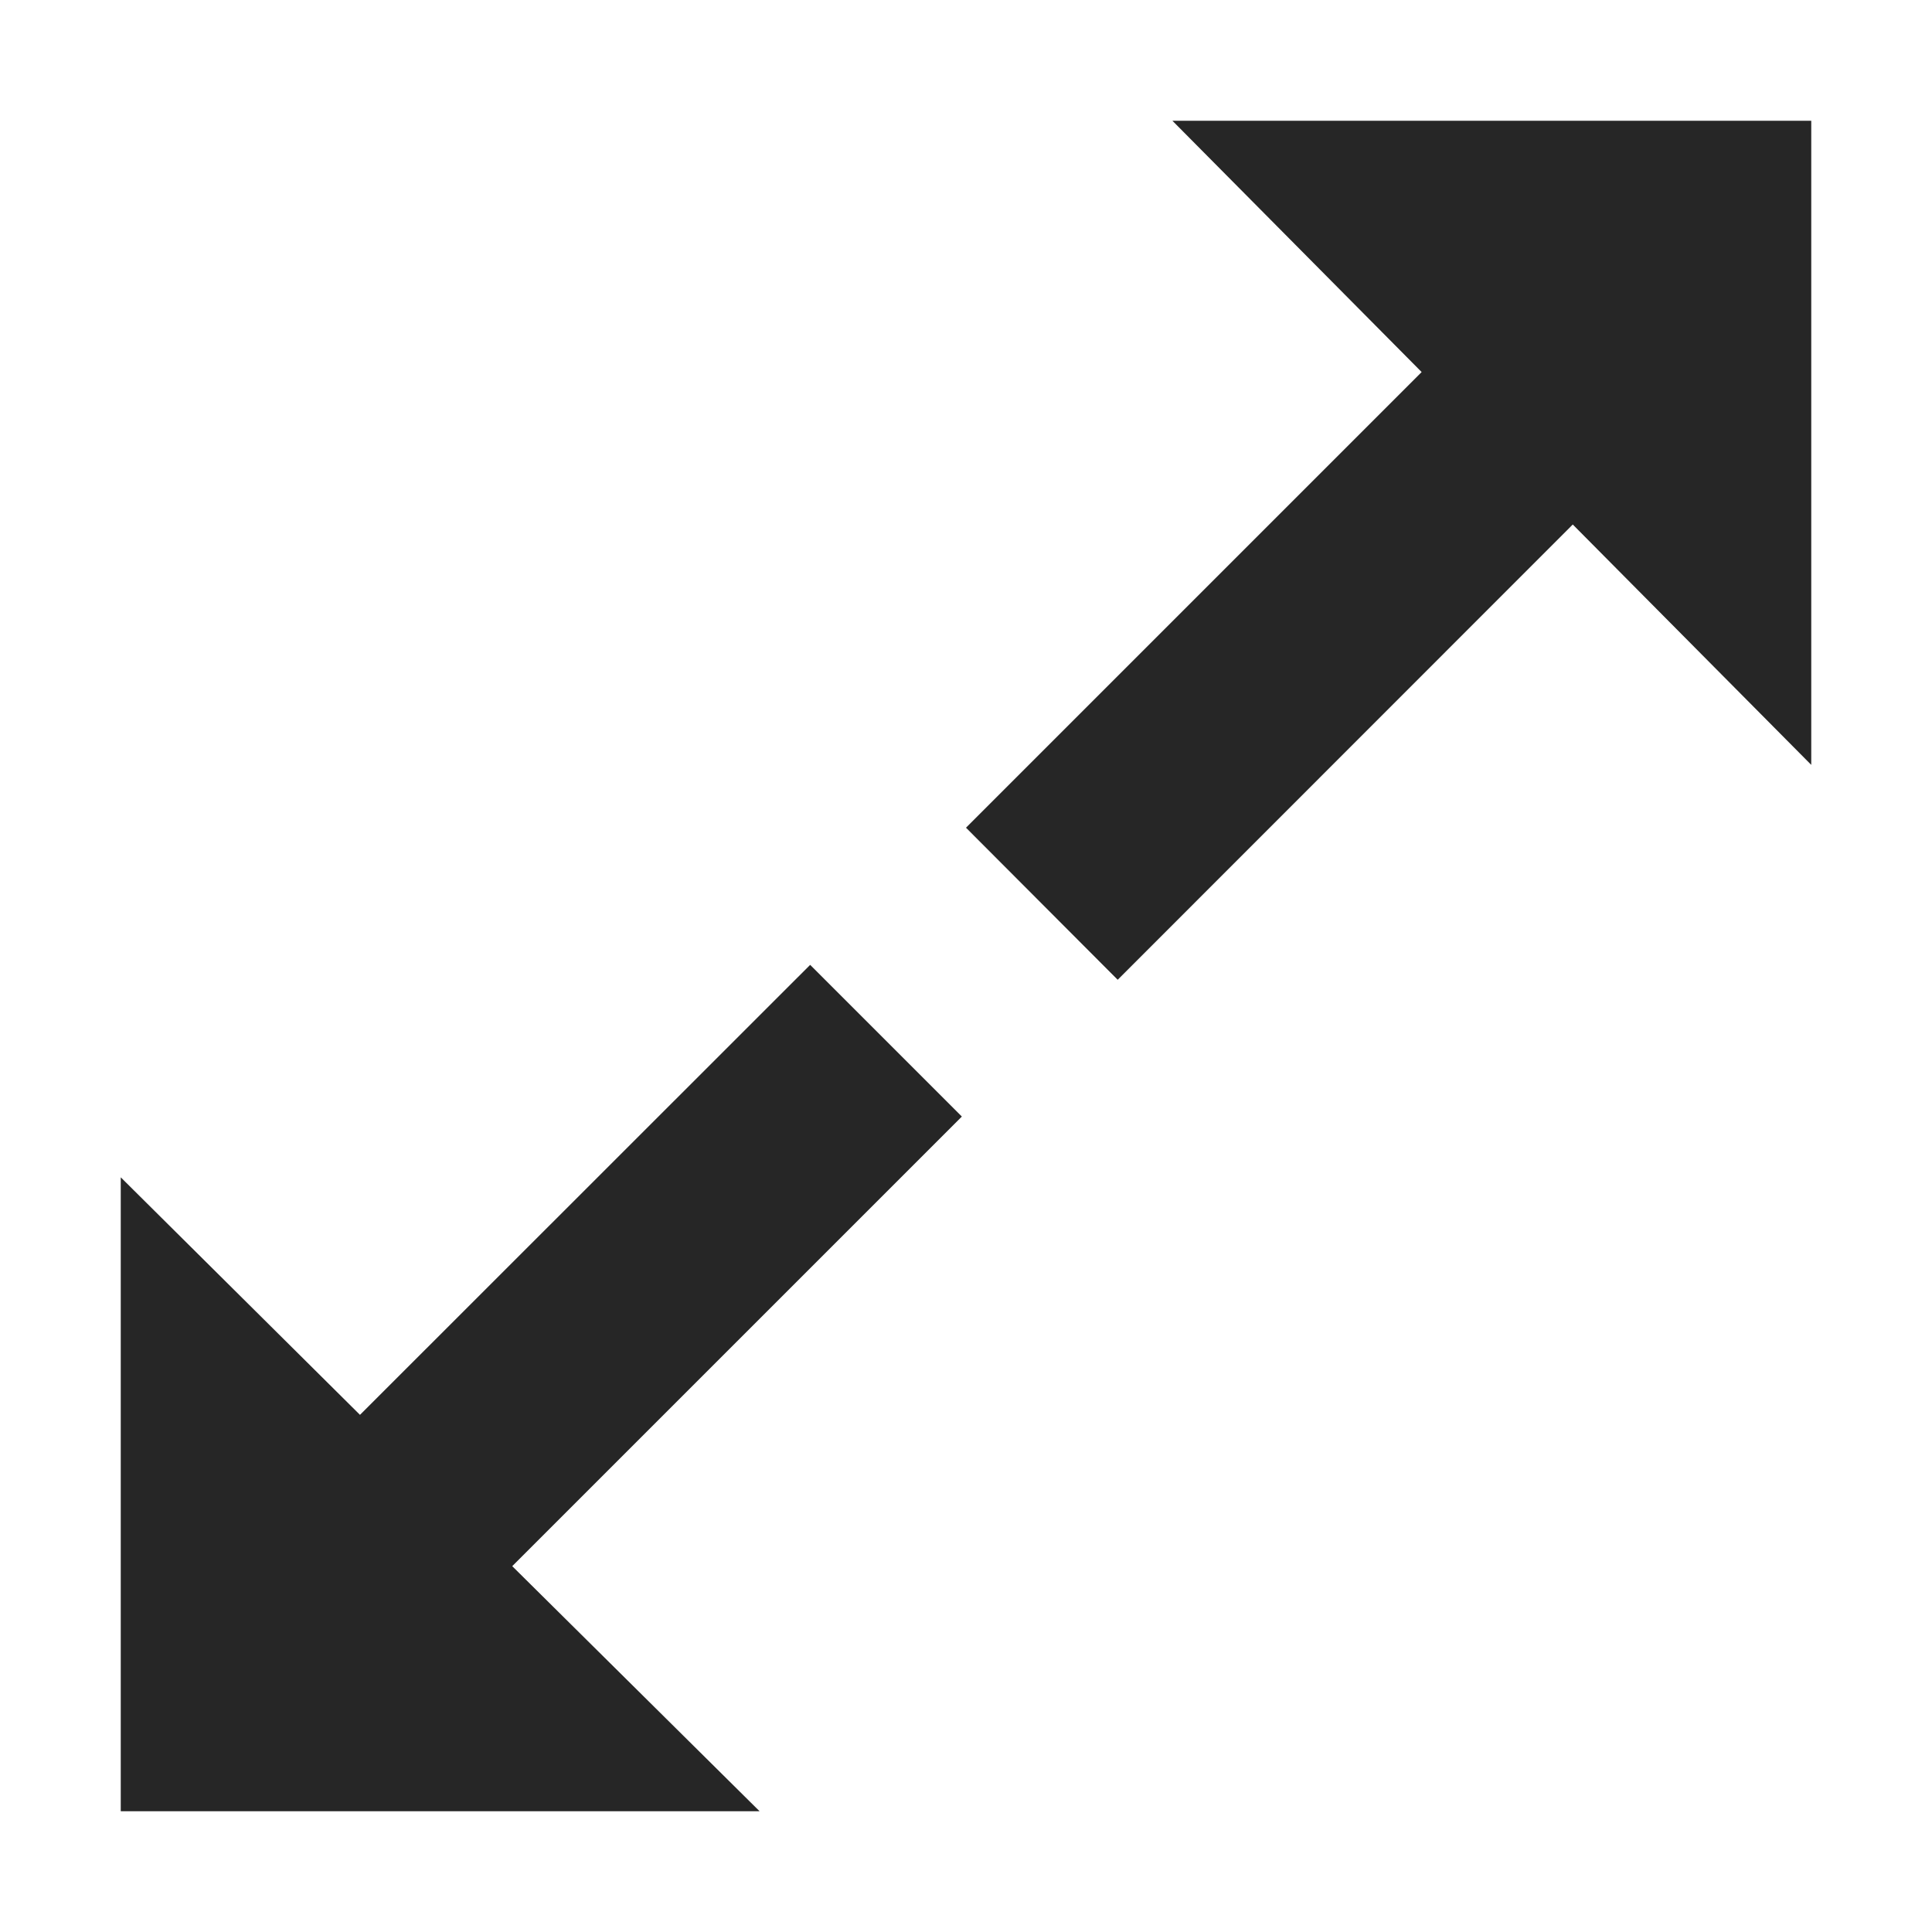
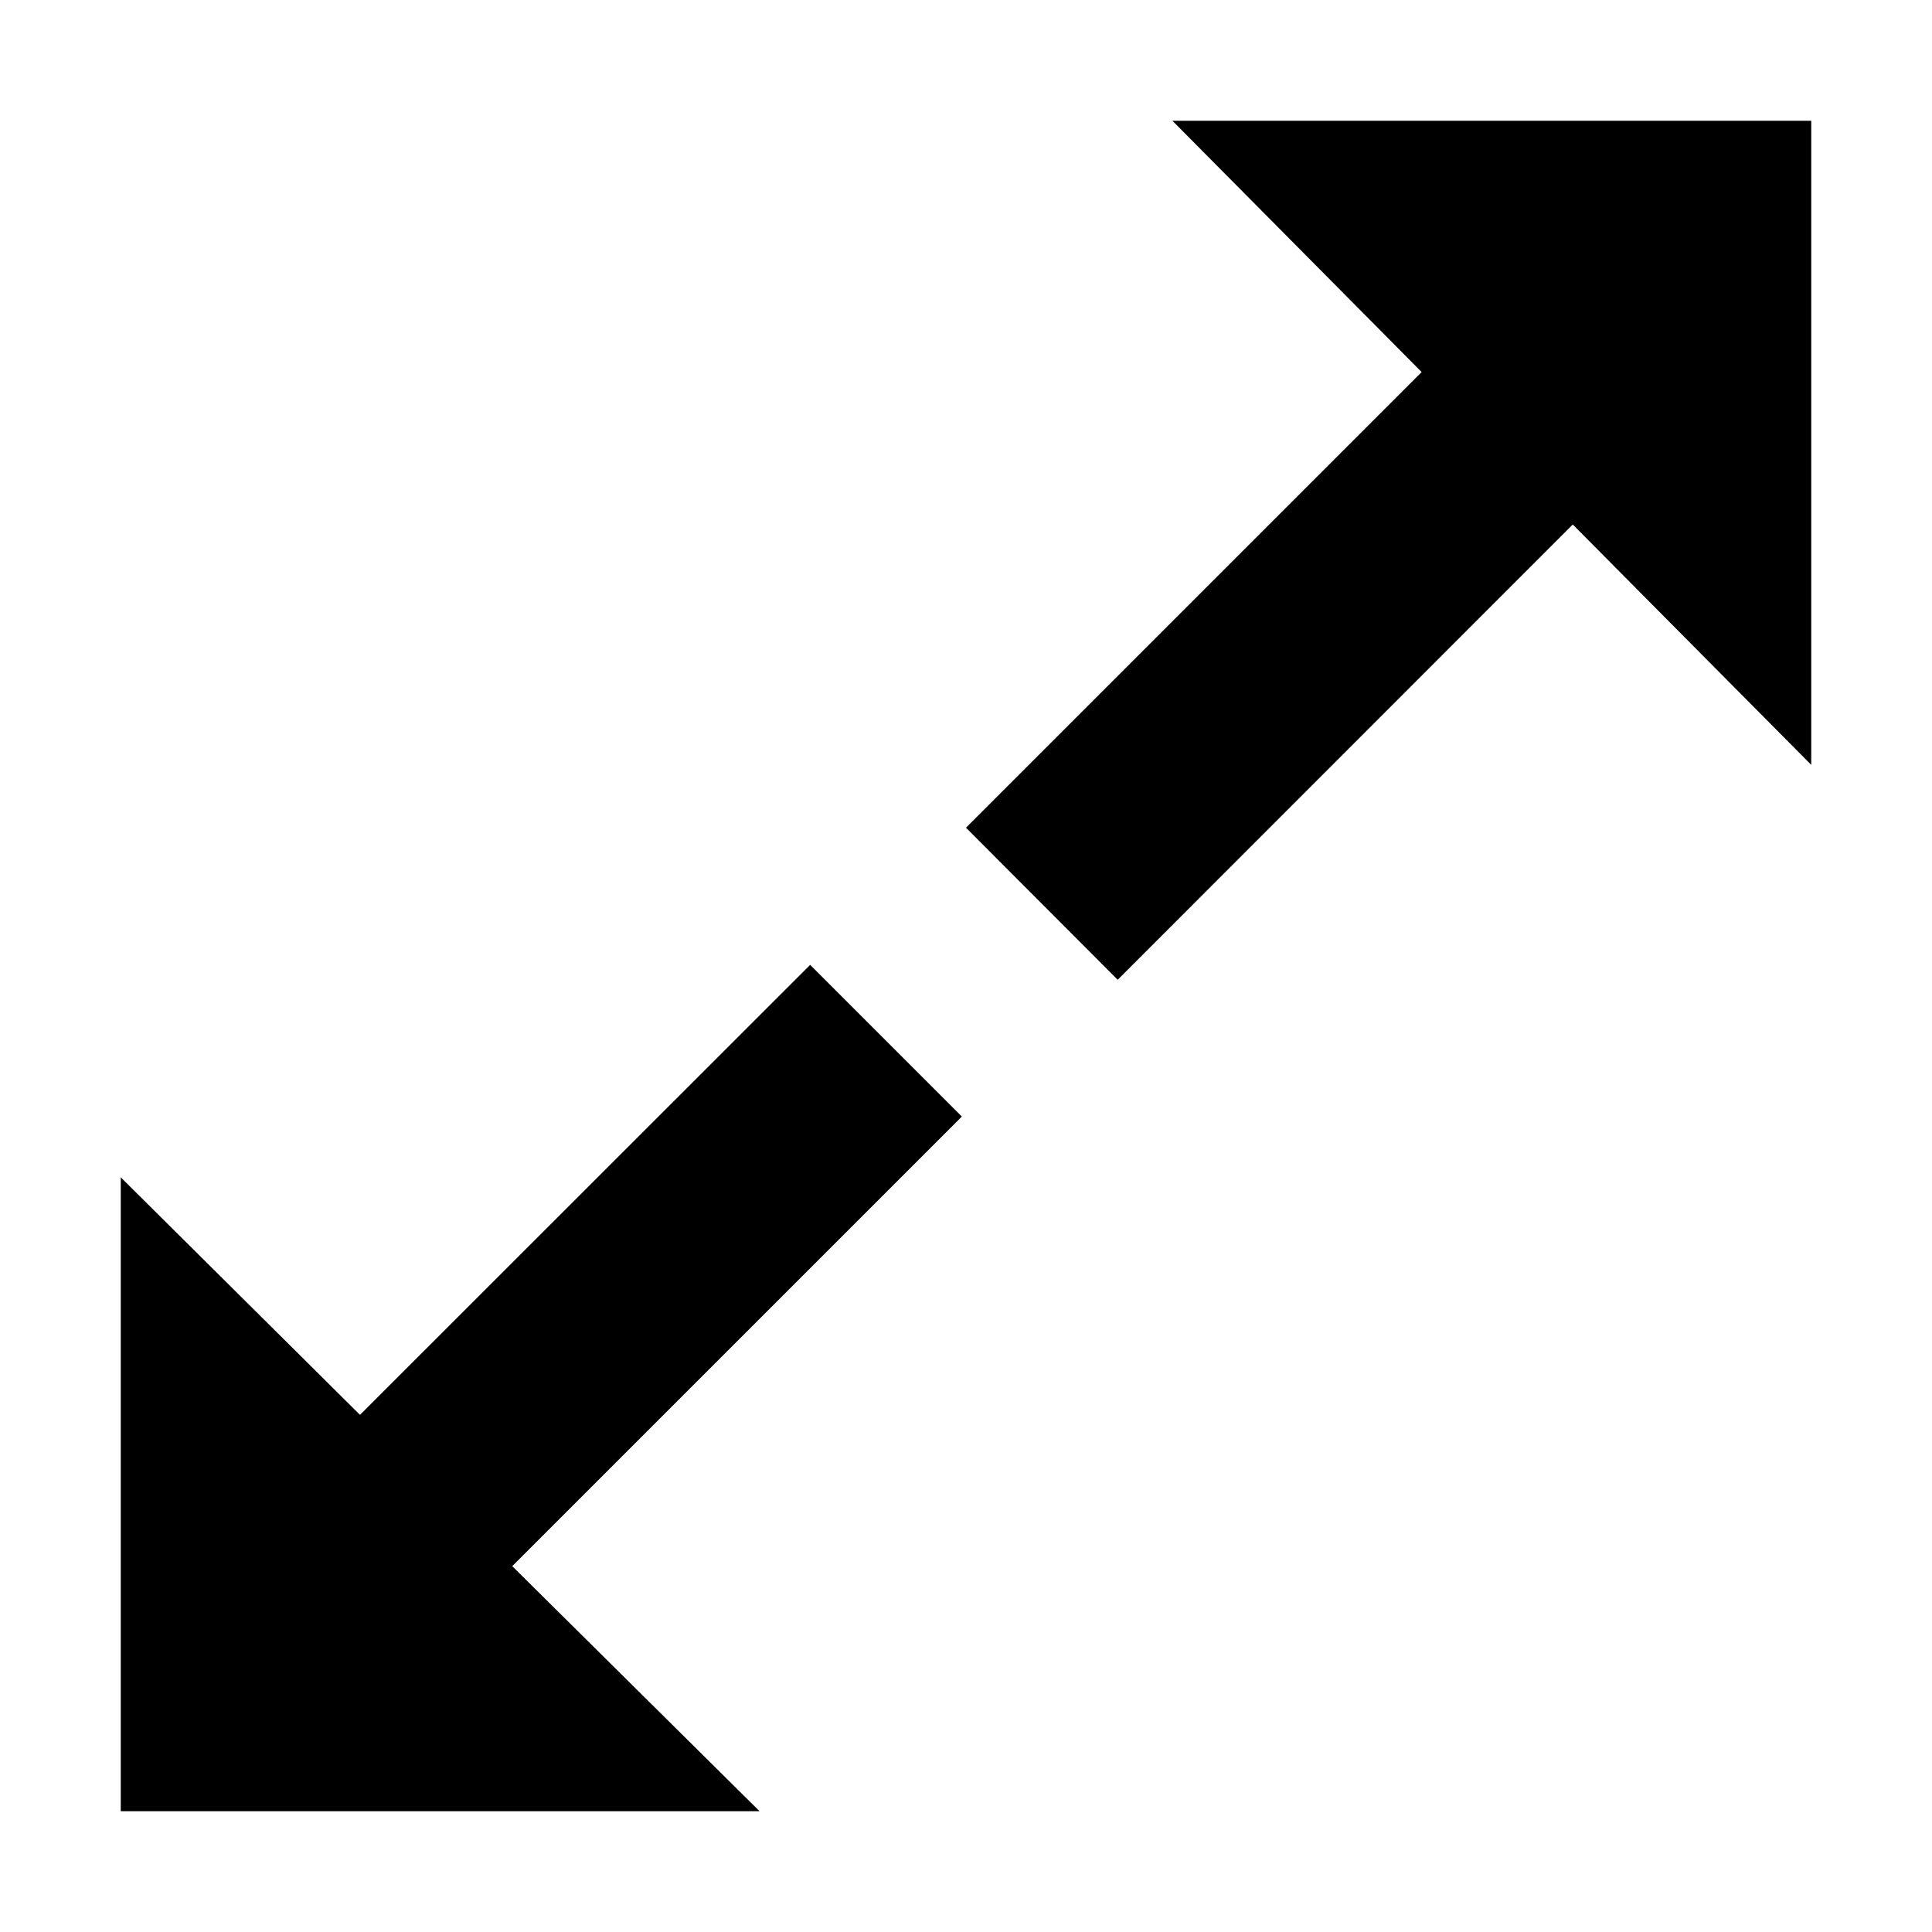
<svg xmlns="http://www.w3.org/2000/svg" viewBox="0 0 1024 1024" version="1.1">
-   <path d="M833.6 278l-241.2 241.3L512 438.7l241.5-241.5L621.4 64H960v341.4l-126.4-127.4zM190.8 749.9L429.4 511.4l80.4 80.4-238.3 238.3L402.6 960H64V624l126.8 125.9z" fill="#262626" p-id="2391" />
+   <path d="M833.6 278l-241.2 241.3L512 438.7l241.5-241.5L621.4 64H960v341.4l-126.4-127.4zM190.8 749.9L429.4 511.4l80.4 80.4-238.3 238.3L402.6 960H64V624l126.8 125.9z" fill="#0" p-id="2391" />
</svg>
